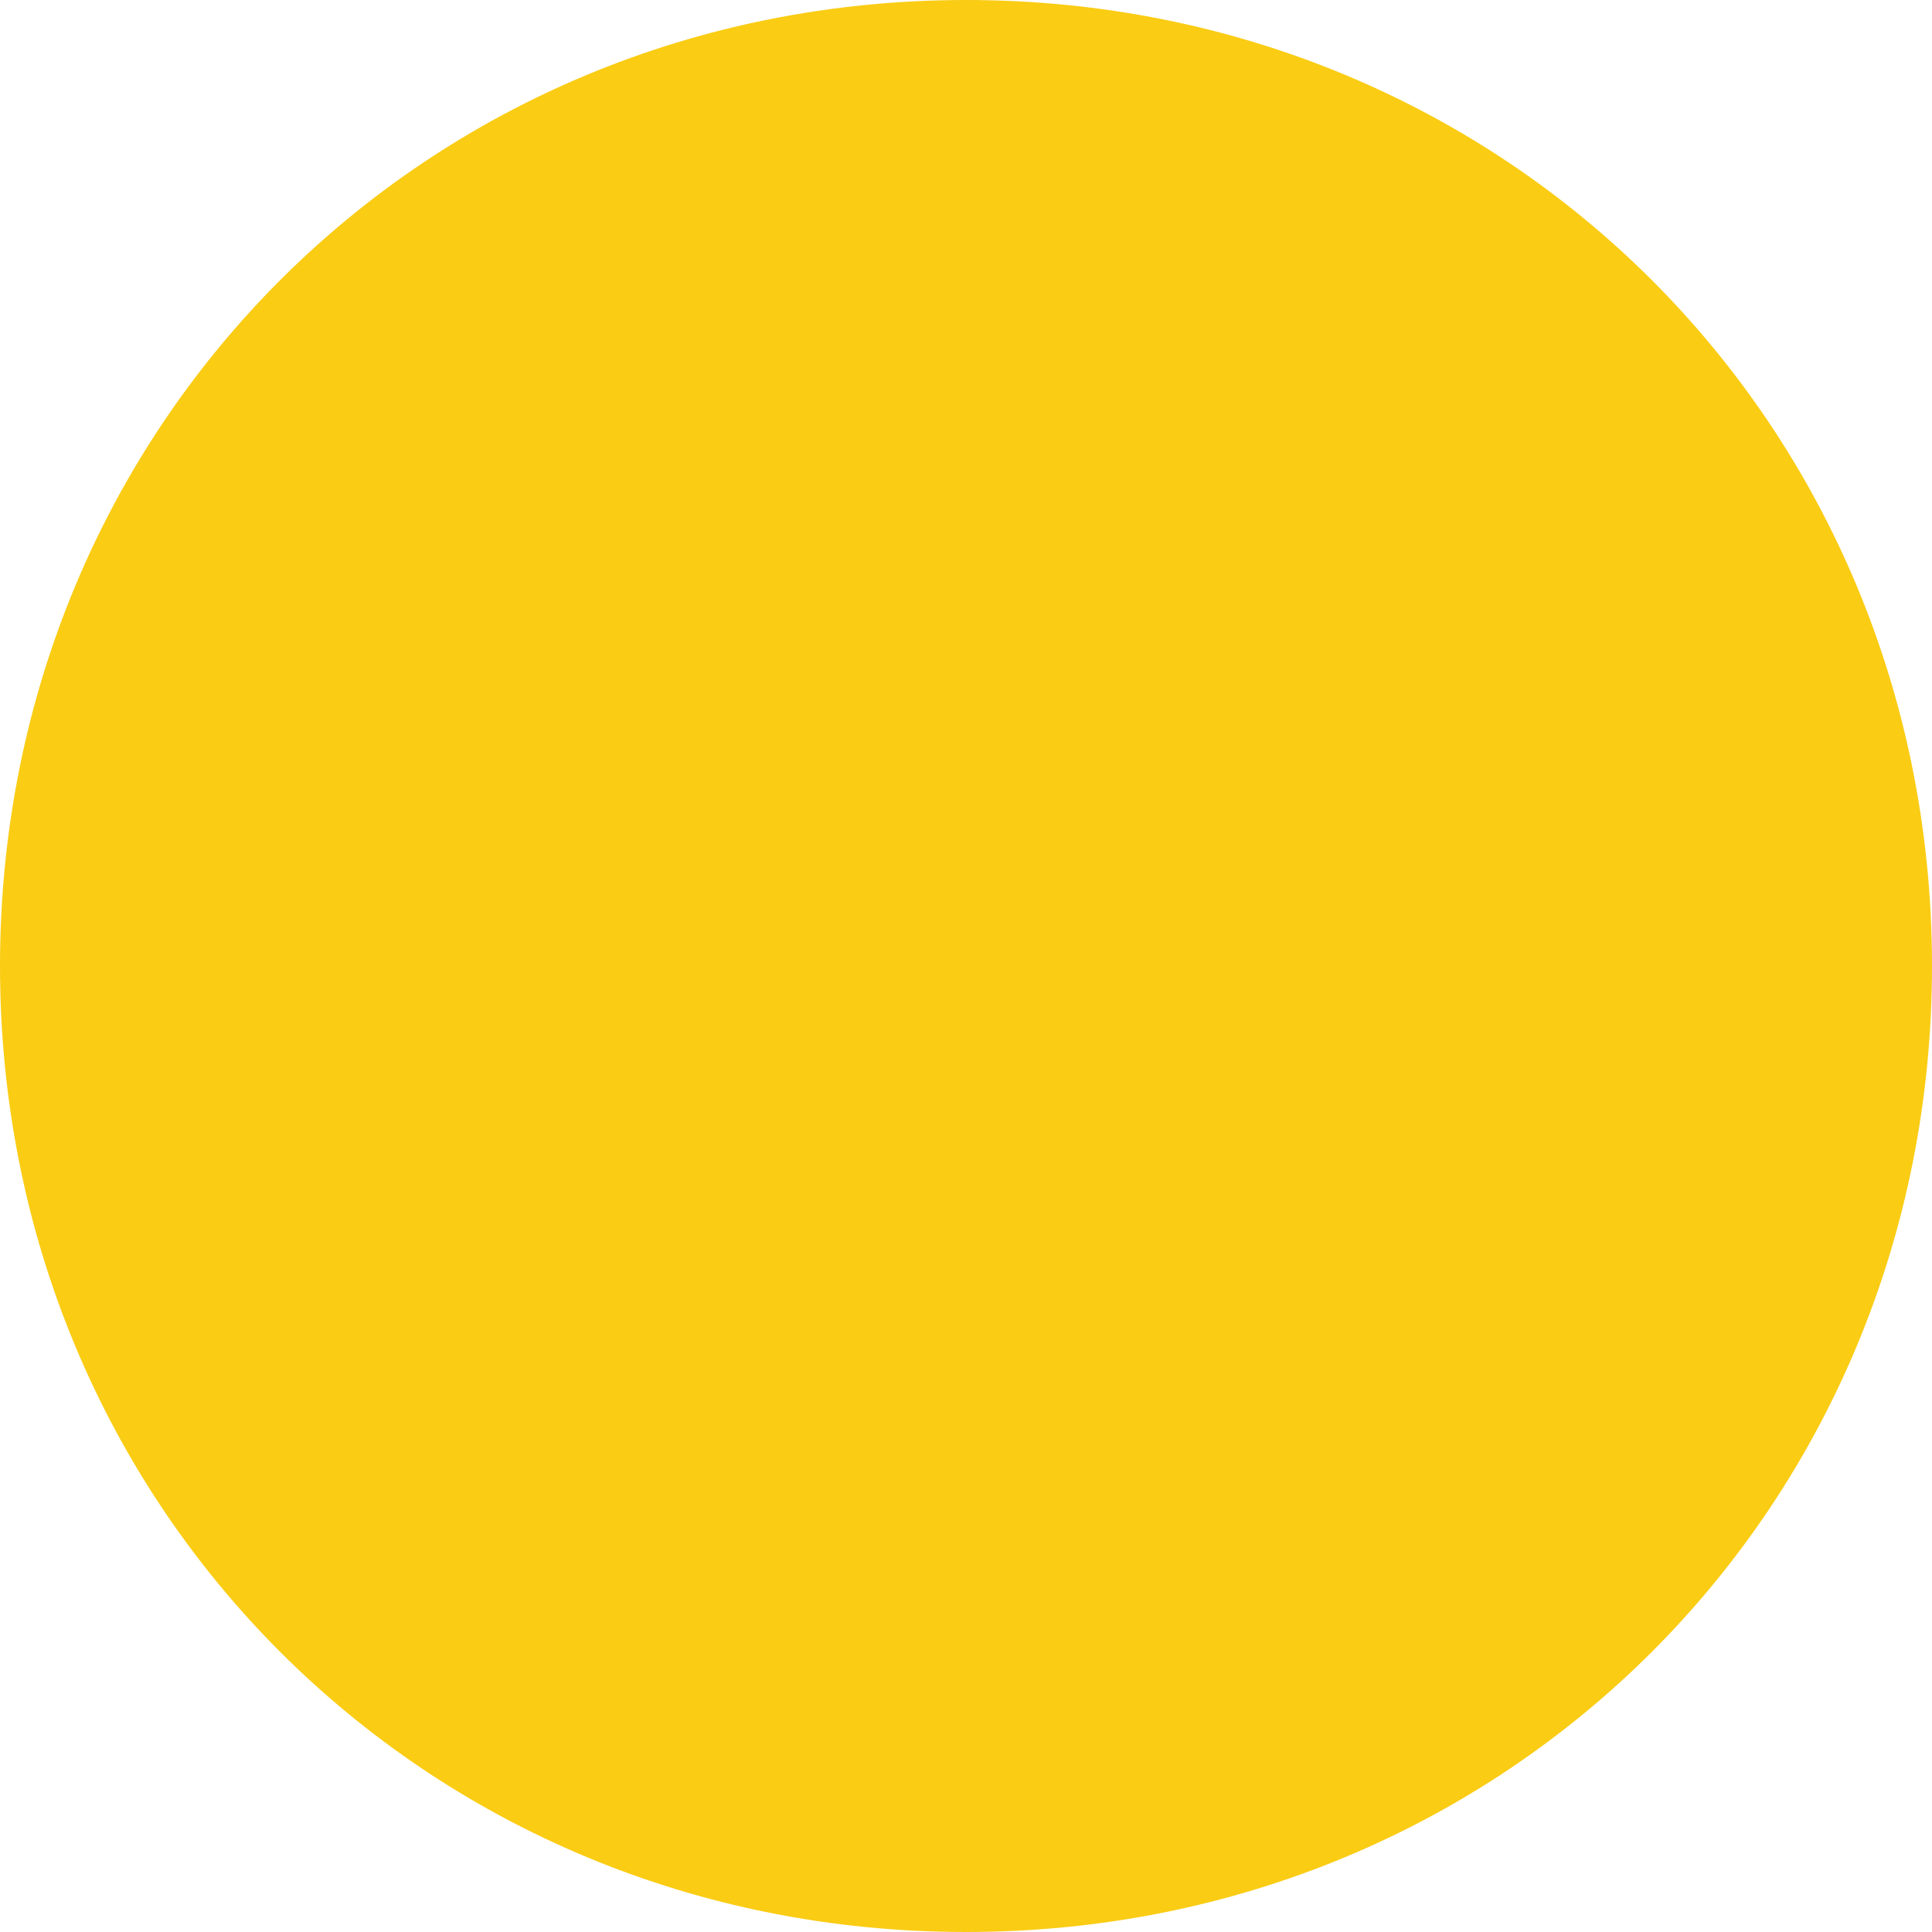
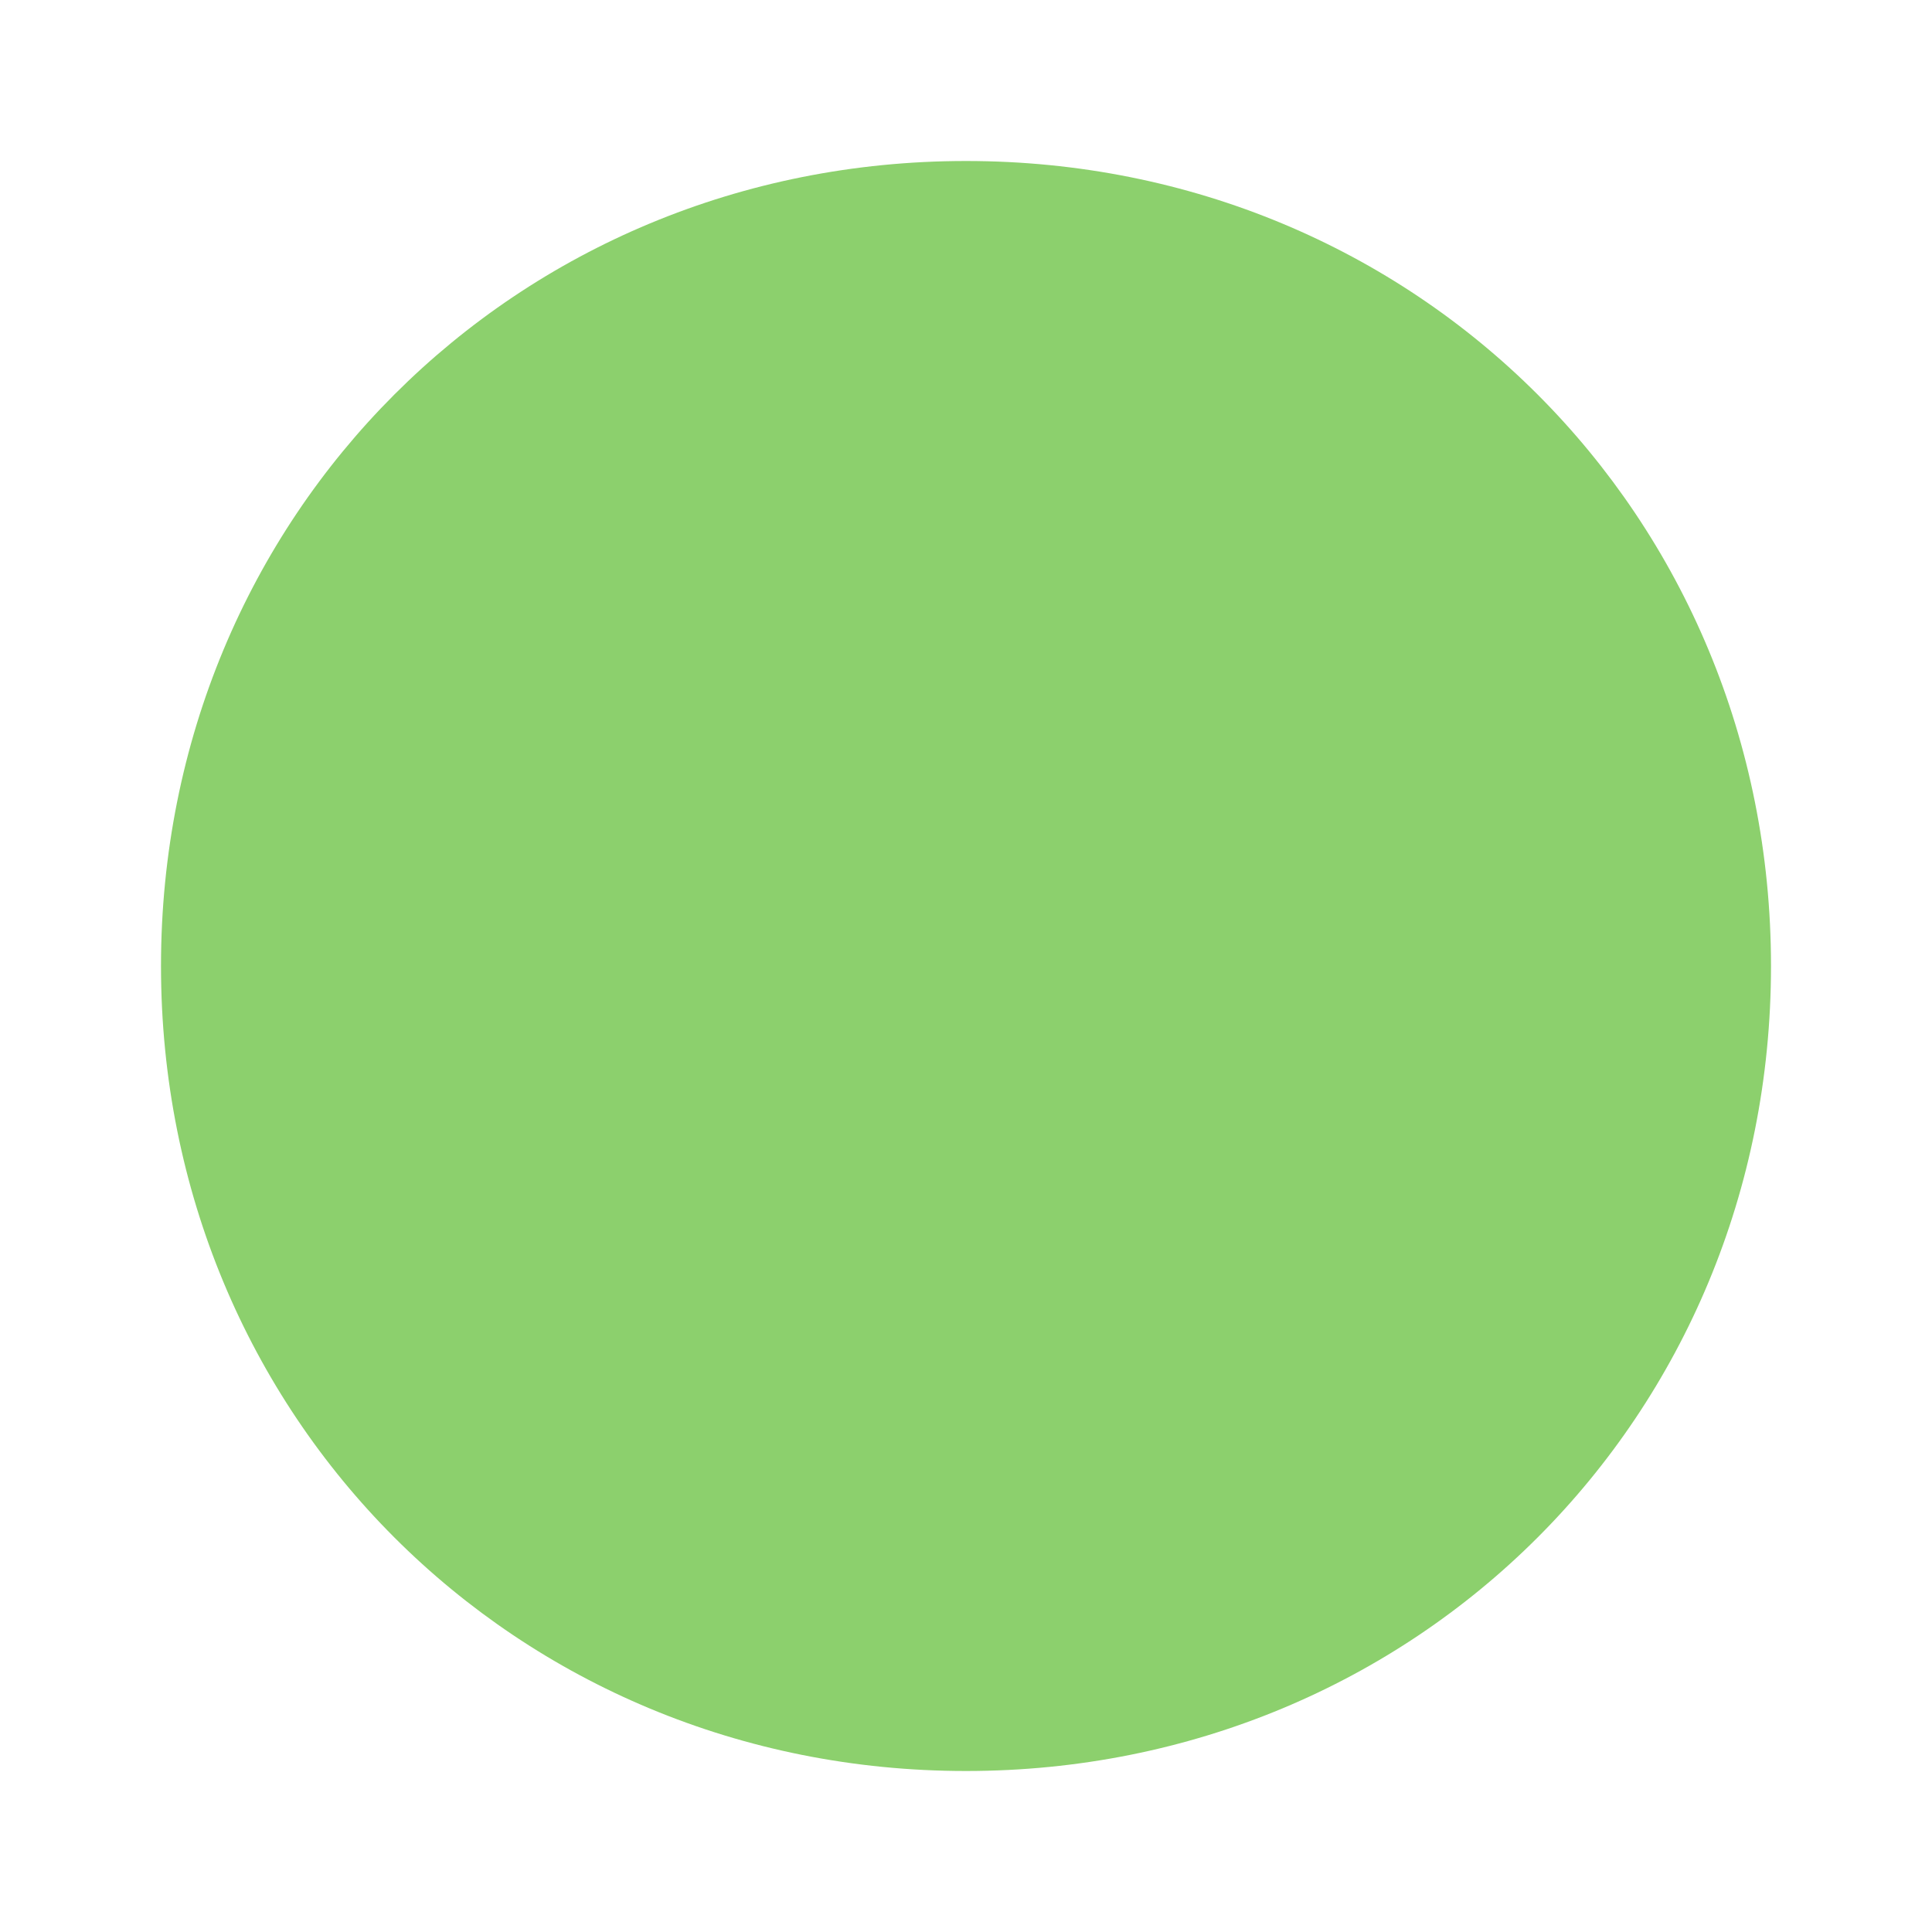
- <svg xmlns="http://www.w3.org/2000/svg" version="1.1" width="8px" height="8px">
-   <g transform="matrix(1 0 0 1 -1218 -5424 )">
-     <path d="M 1222 5424  C 1224.24 5424  1226 5425.76  1226 5428  C 1226 5430.24  1224.24 5432  1222 5432  C 1219.76 5432  1218 5430.24  1218 5428  C 1218 5425.76  1219.76 5424  1222 5424  Z " fill-rule="nonzero" fill="#facc14" stroke="none" />
+ <svg xmlns="http://www.w3.org/2000/svg" version="1.1" width="6px" height="6px">
+   <g transform="matrix(1 0 0 1 -1382 -5990 )">
+     <path d="M 1385 5990.5  C 1386.4 5990.5  1387.5 5991.6  1387.5 5993  C 1387.5 5994.4  1386.4 5995.5  1385 5995.5  C 1383.6 5995.5  1382.5 5994.4  1382.5 5993  C 1382.5 5991.6  1383.6 5990.5  1385 5990.5  Z " fill-rule="nonzero" fill="#8cd06d" stroke="none" />
  </g>
</svg>
